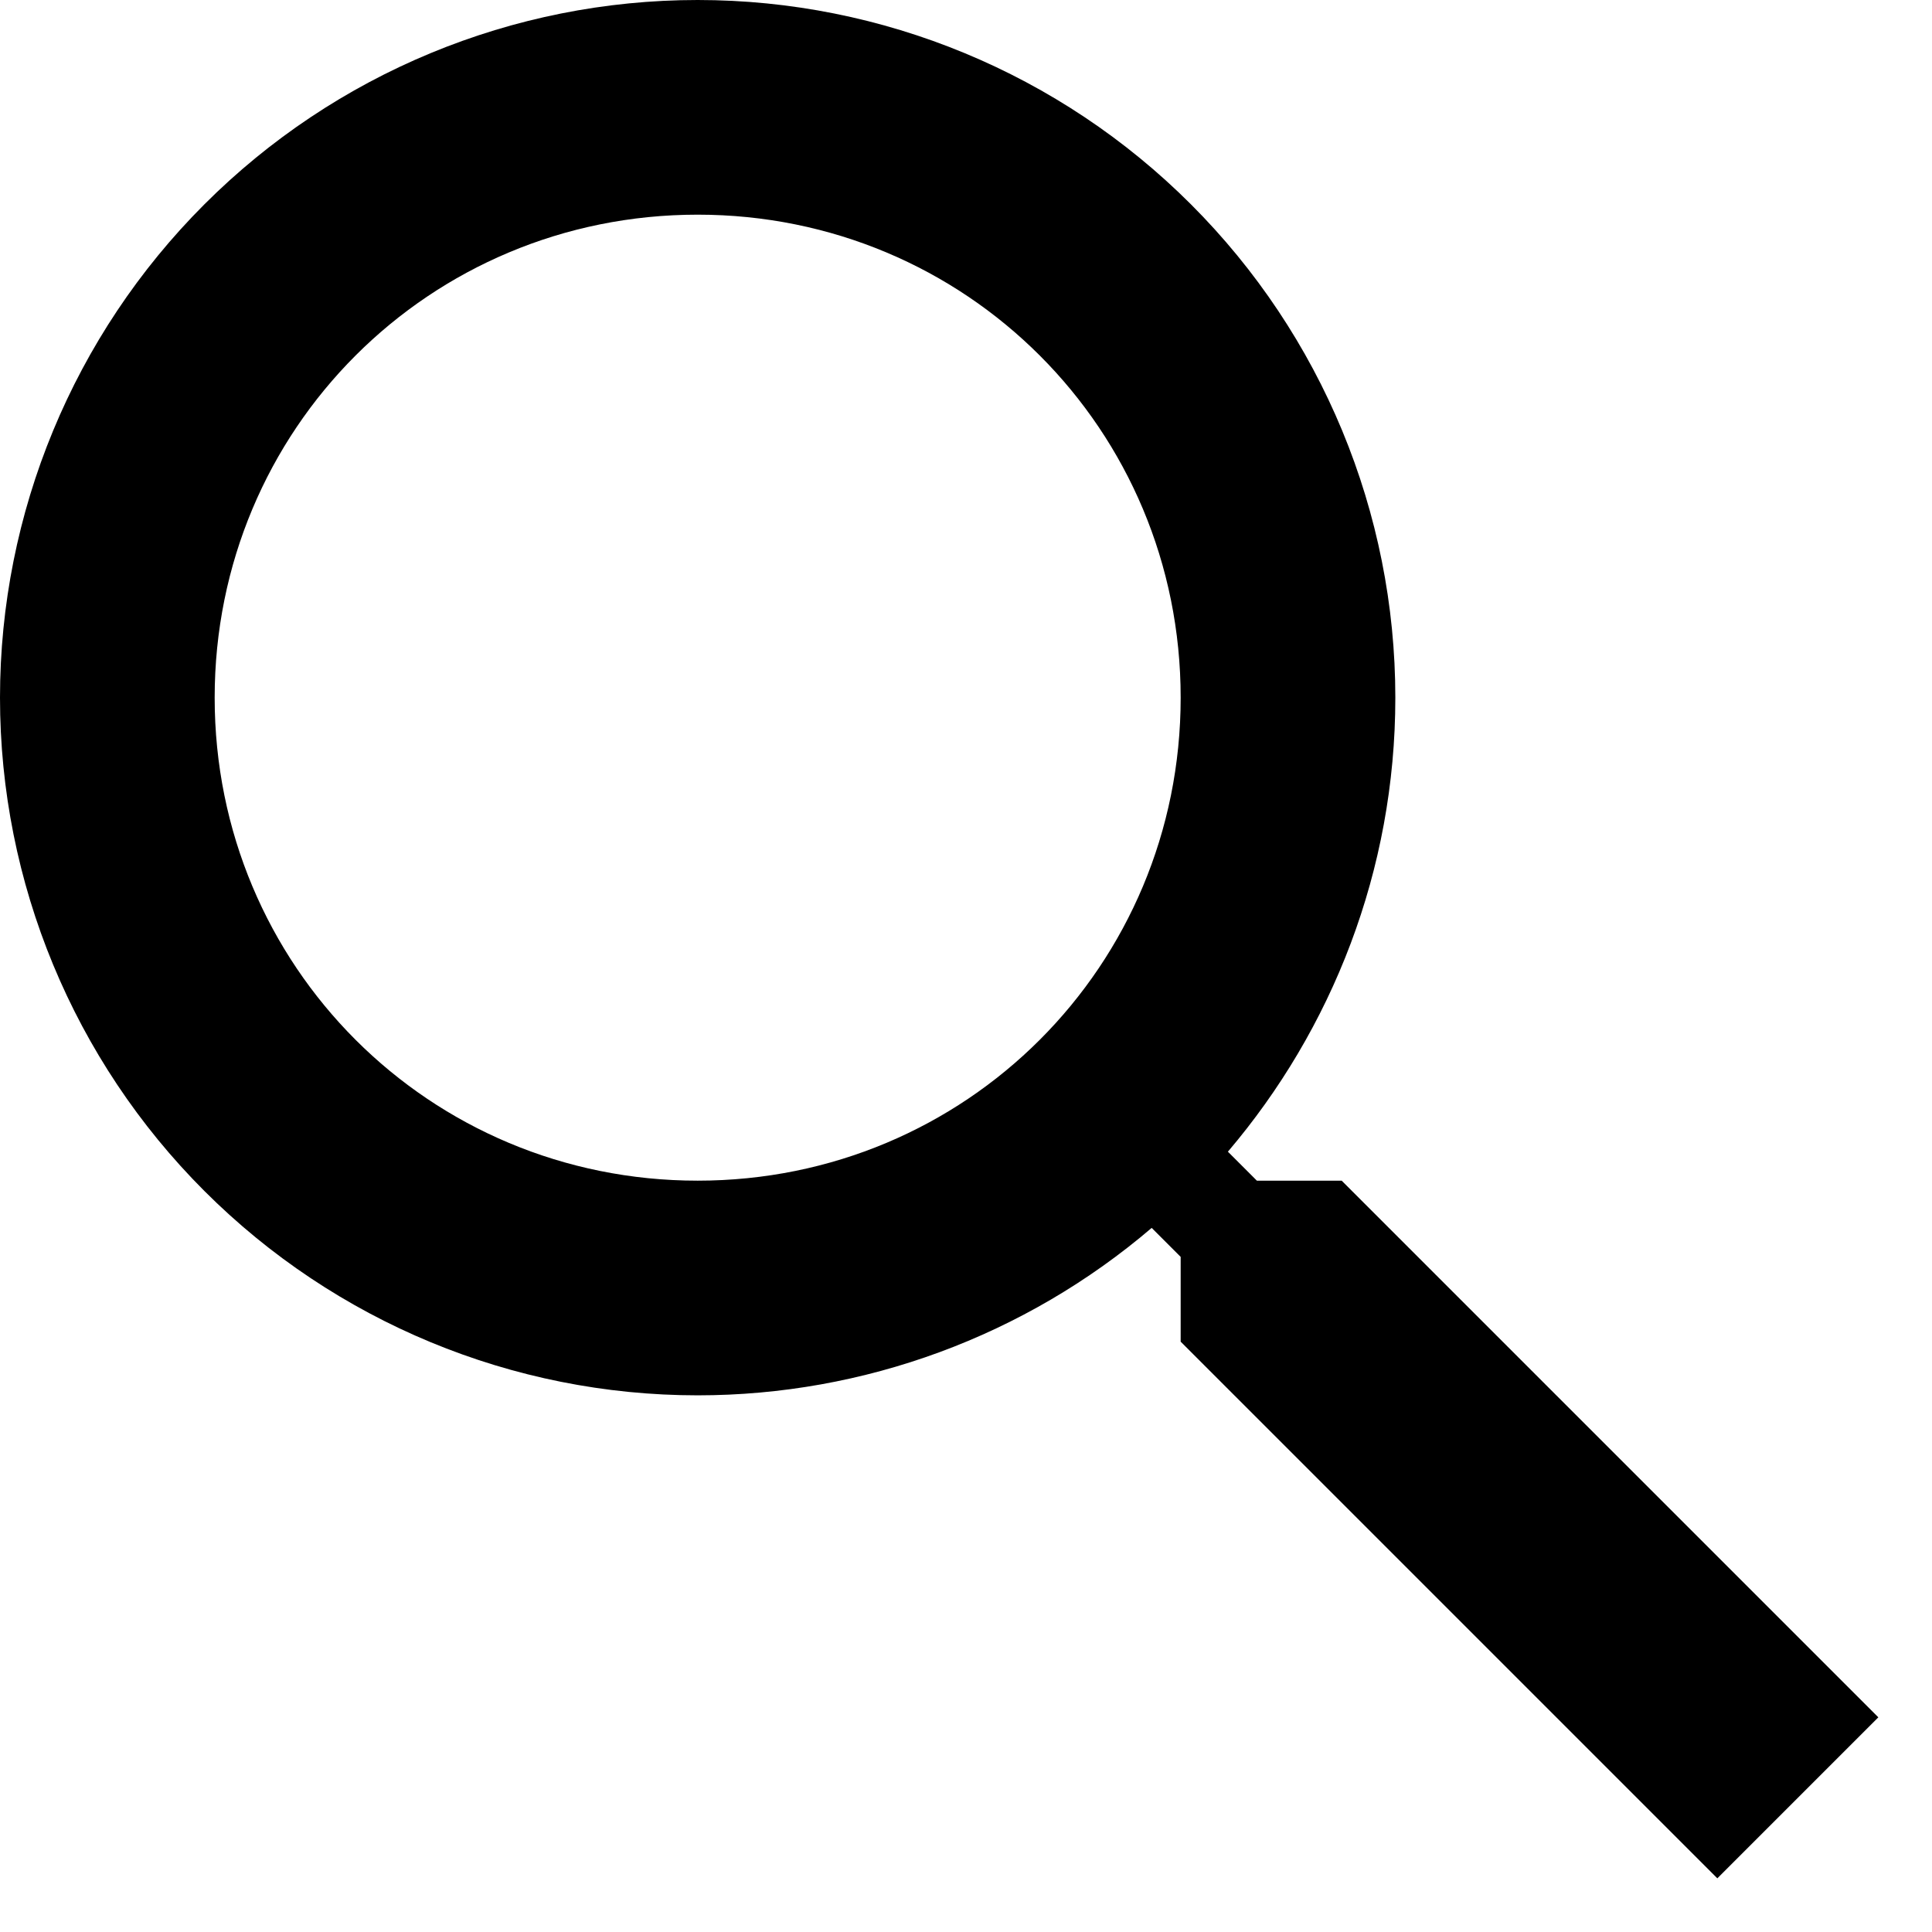
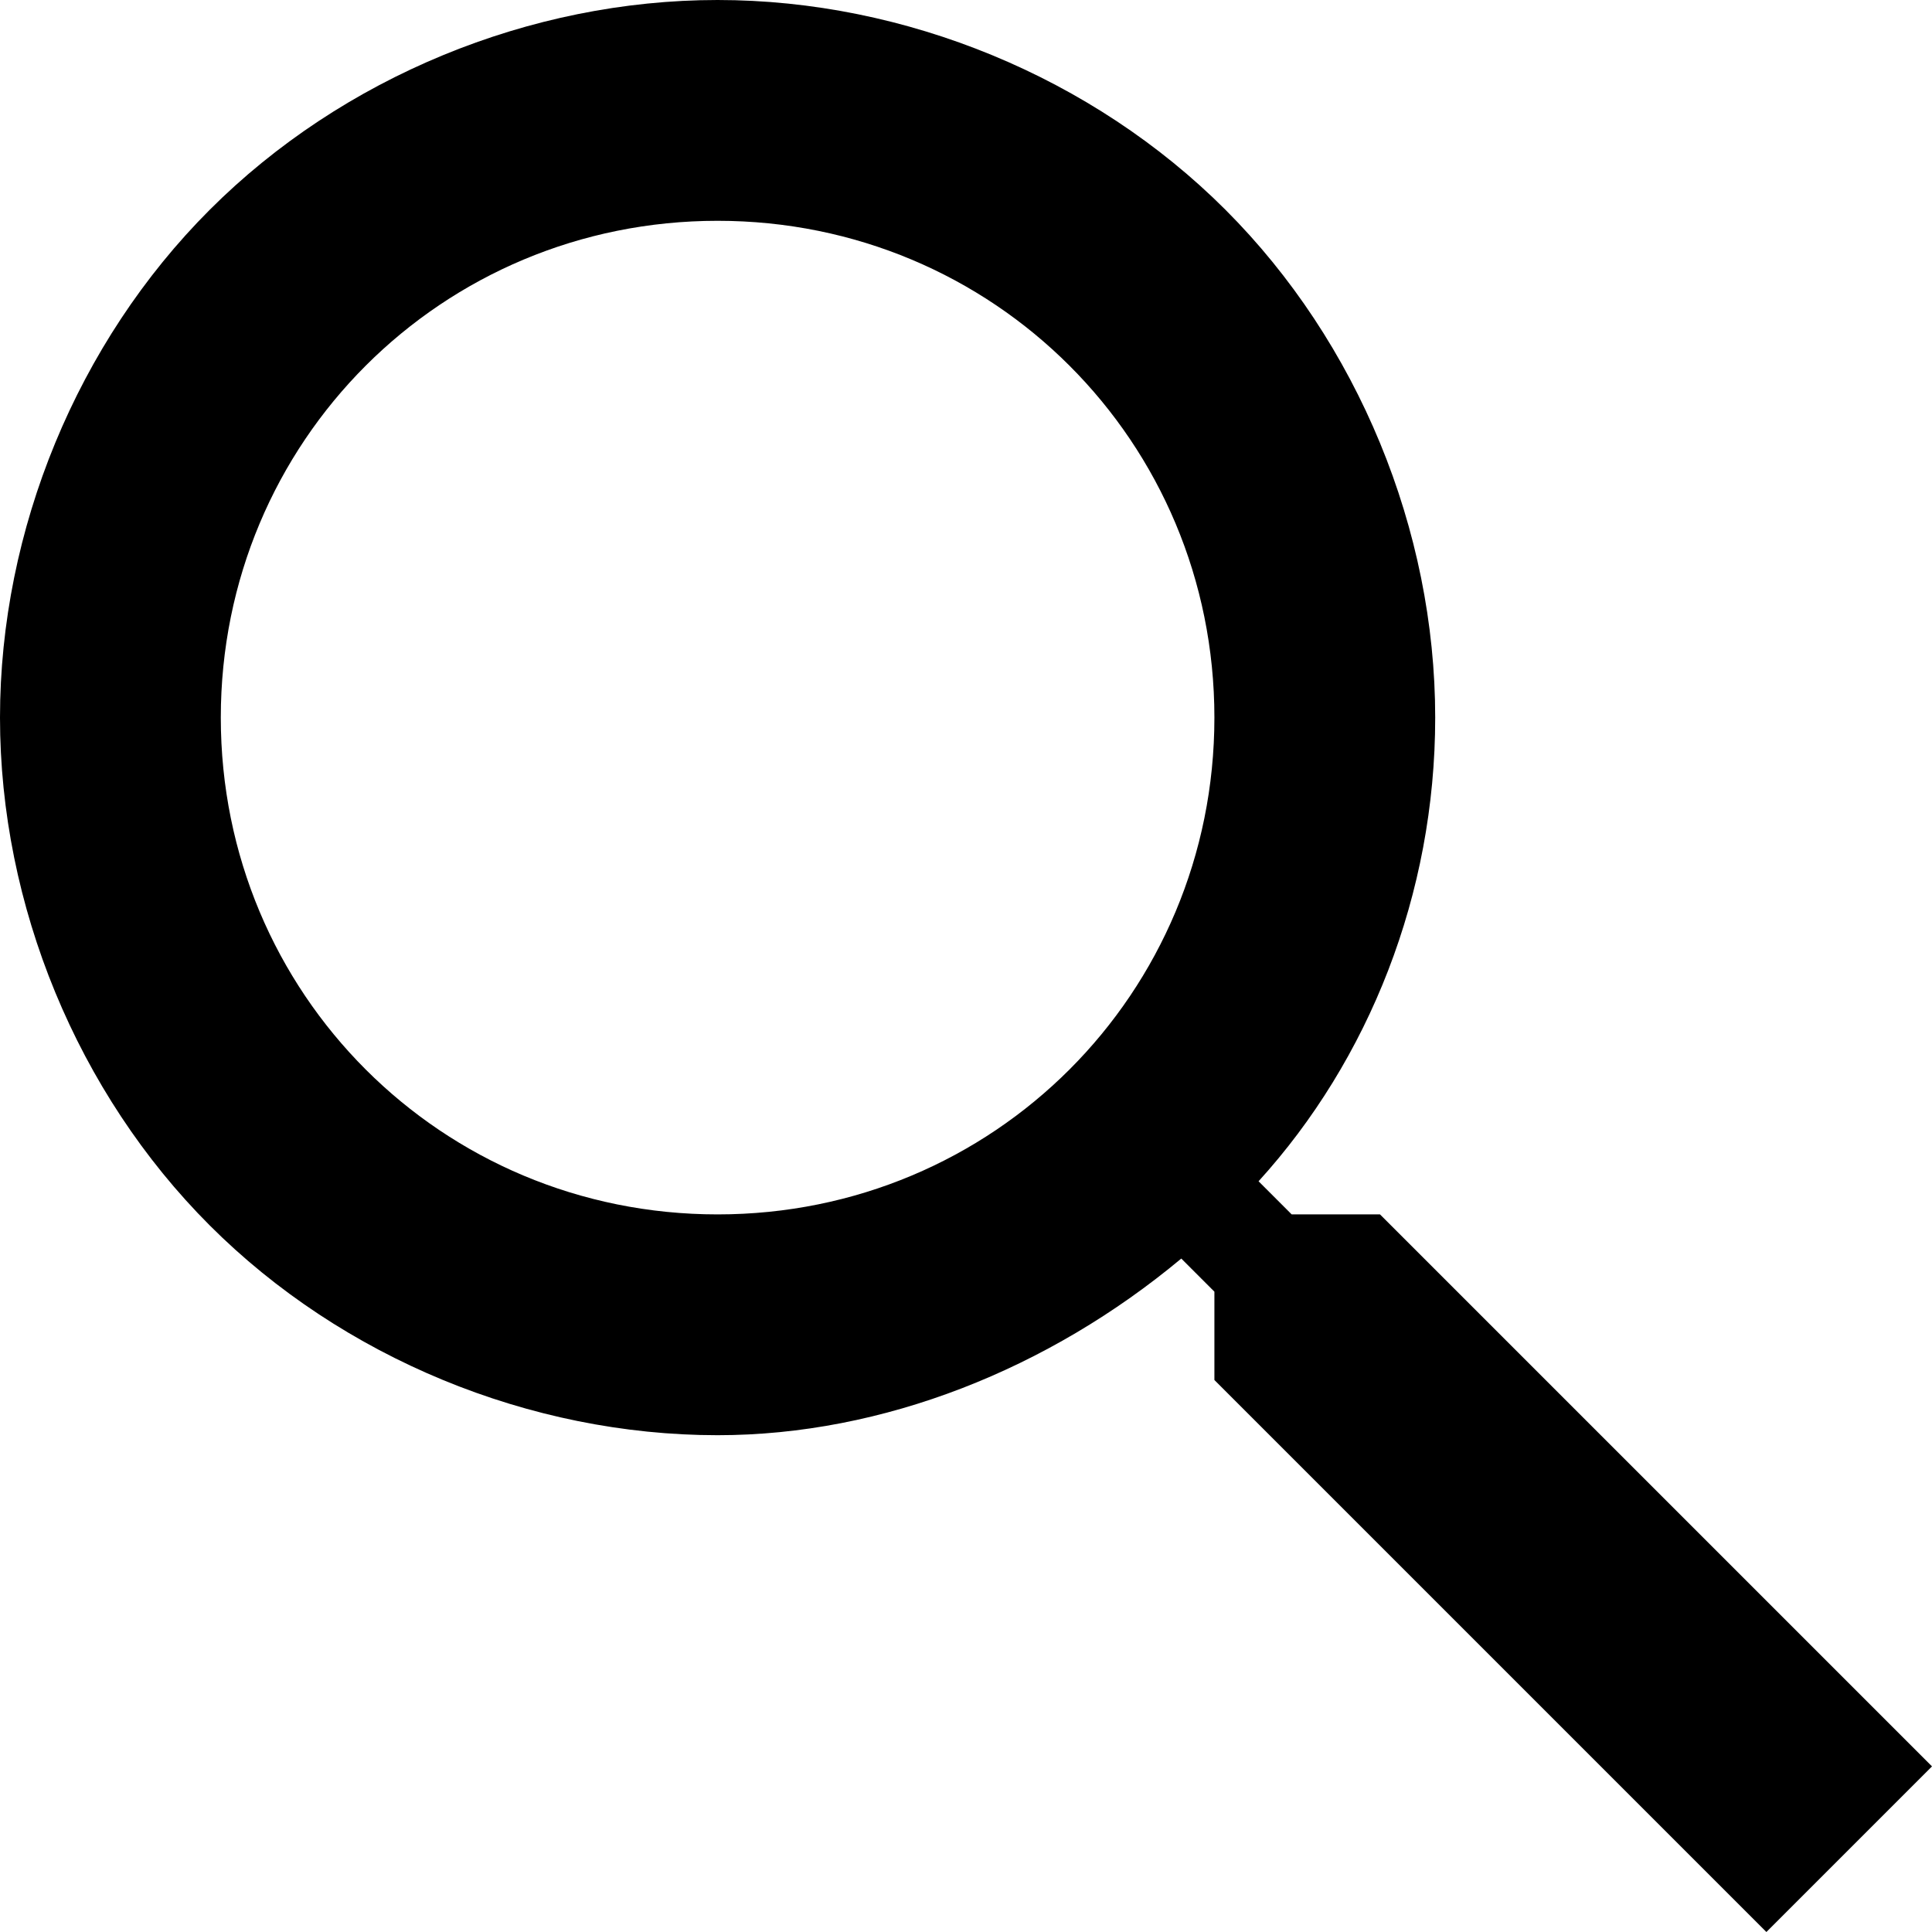
- <svg xmlns="http://www.w3.org/2000/svg" width="18" height="18" viewBox="0 0 18 18" fill="none">
-   <path d="M6.5 0C8.224 0 9.877 0.685 11.096 1.904C12.315 3.123 13 4.776 13 6.5C13 8.11 12.41 9.59 11.44 10.73L11.71 11H12.5L17.5 16L16 17.5L11 12.5V11.71L10.73 11.44C9.551 12.447 8.051 13 6.5 13C4.776 13 3.123 12.315 1.904 11.096C0.685 9.877 0 8.224 0 6.5C0 4.776 0.685 3.123 1.904 1.904C3.123 0.685 4.776 0 6.5 0ZM6.5 2C4 2 2 4 2 6.5C2 9 4 11 6.5 11C9 11 11 9 11 6.5C11 4 9 2 6.5 2Z" fill="black" />
+ <svg xmlns="http://www.w3.org/2000/svg" version="1.1" id="search" x="0px" y="0px" viewBox="0 0 17.5 17.5" style="enable-background:new 0 0 17.5 17.5;" xml:space="preserve">
+   <path d="M6.5,0c1.7,0,3.4,0.7,4.6,1.9C12.3,3.1,13,4.8,13,6.5c0,1.6-0.6,3.1-1.6,4.2l0.3,0.3h0.8l5,5L16,17.5l-5-5v-0.8l-0.3-0.3  c-1.2,1-2.7,1.6-4.2,1.6c-1.7,0-3.4-0.7-4.6-1.9C0.7,9.9,0,8.2,0,6.5s0.7-3.4,1.9-4.6C3.1,0.7,4.8,0,6.5,0z M6.5,2C4,2,2,4,2,6.5  S4,11,6.5,11S11,9,11,6.5S9,2,6.5,2z" />
</svg>
